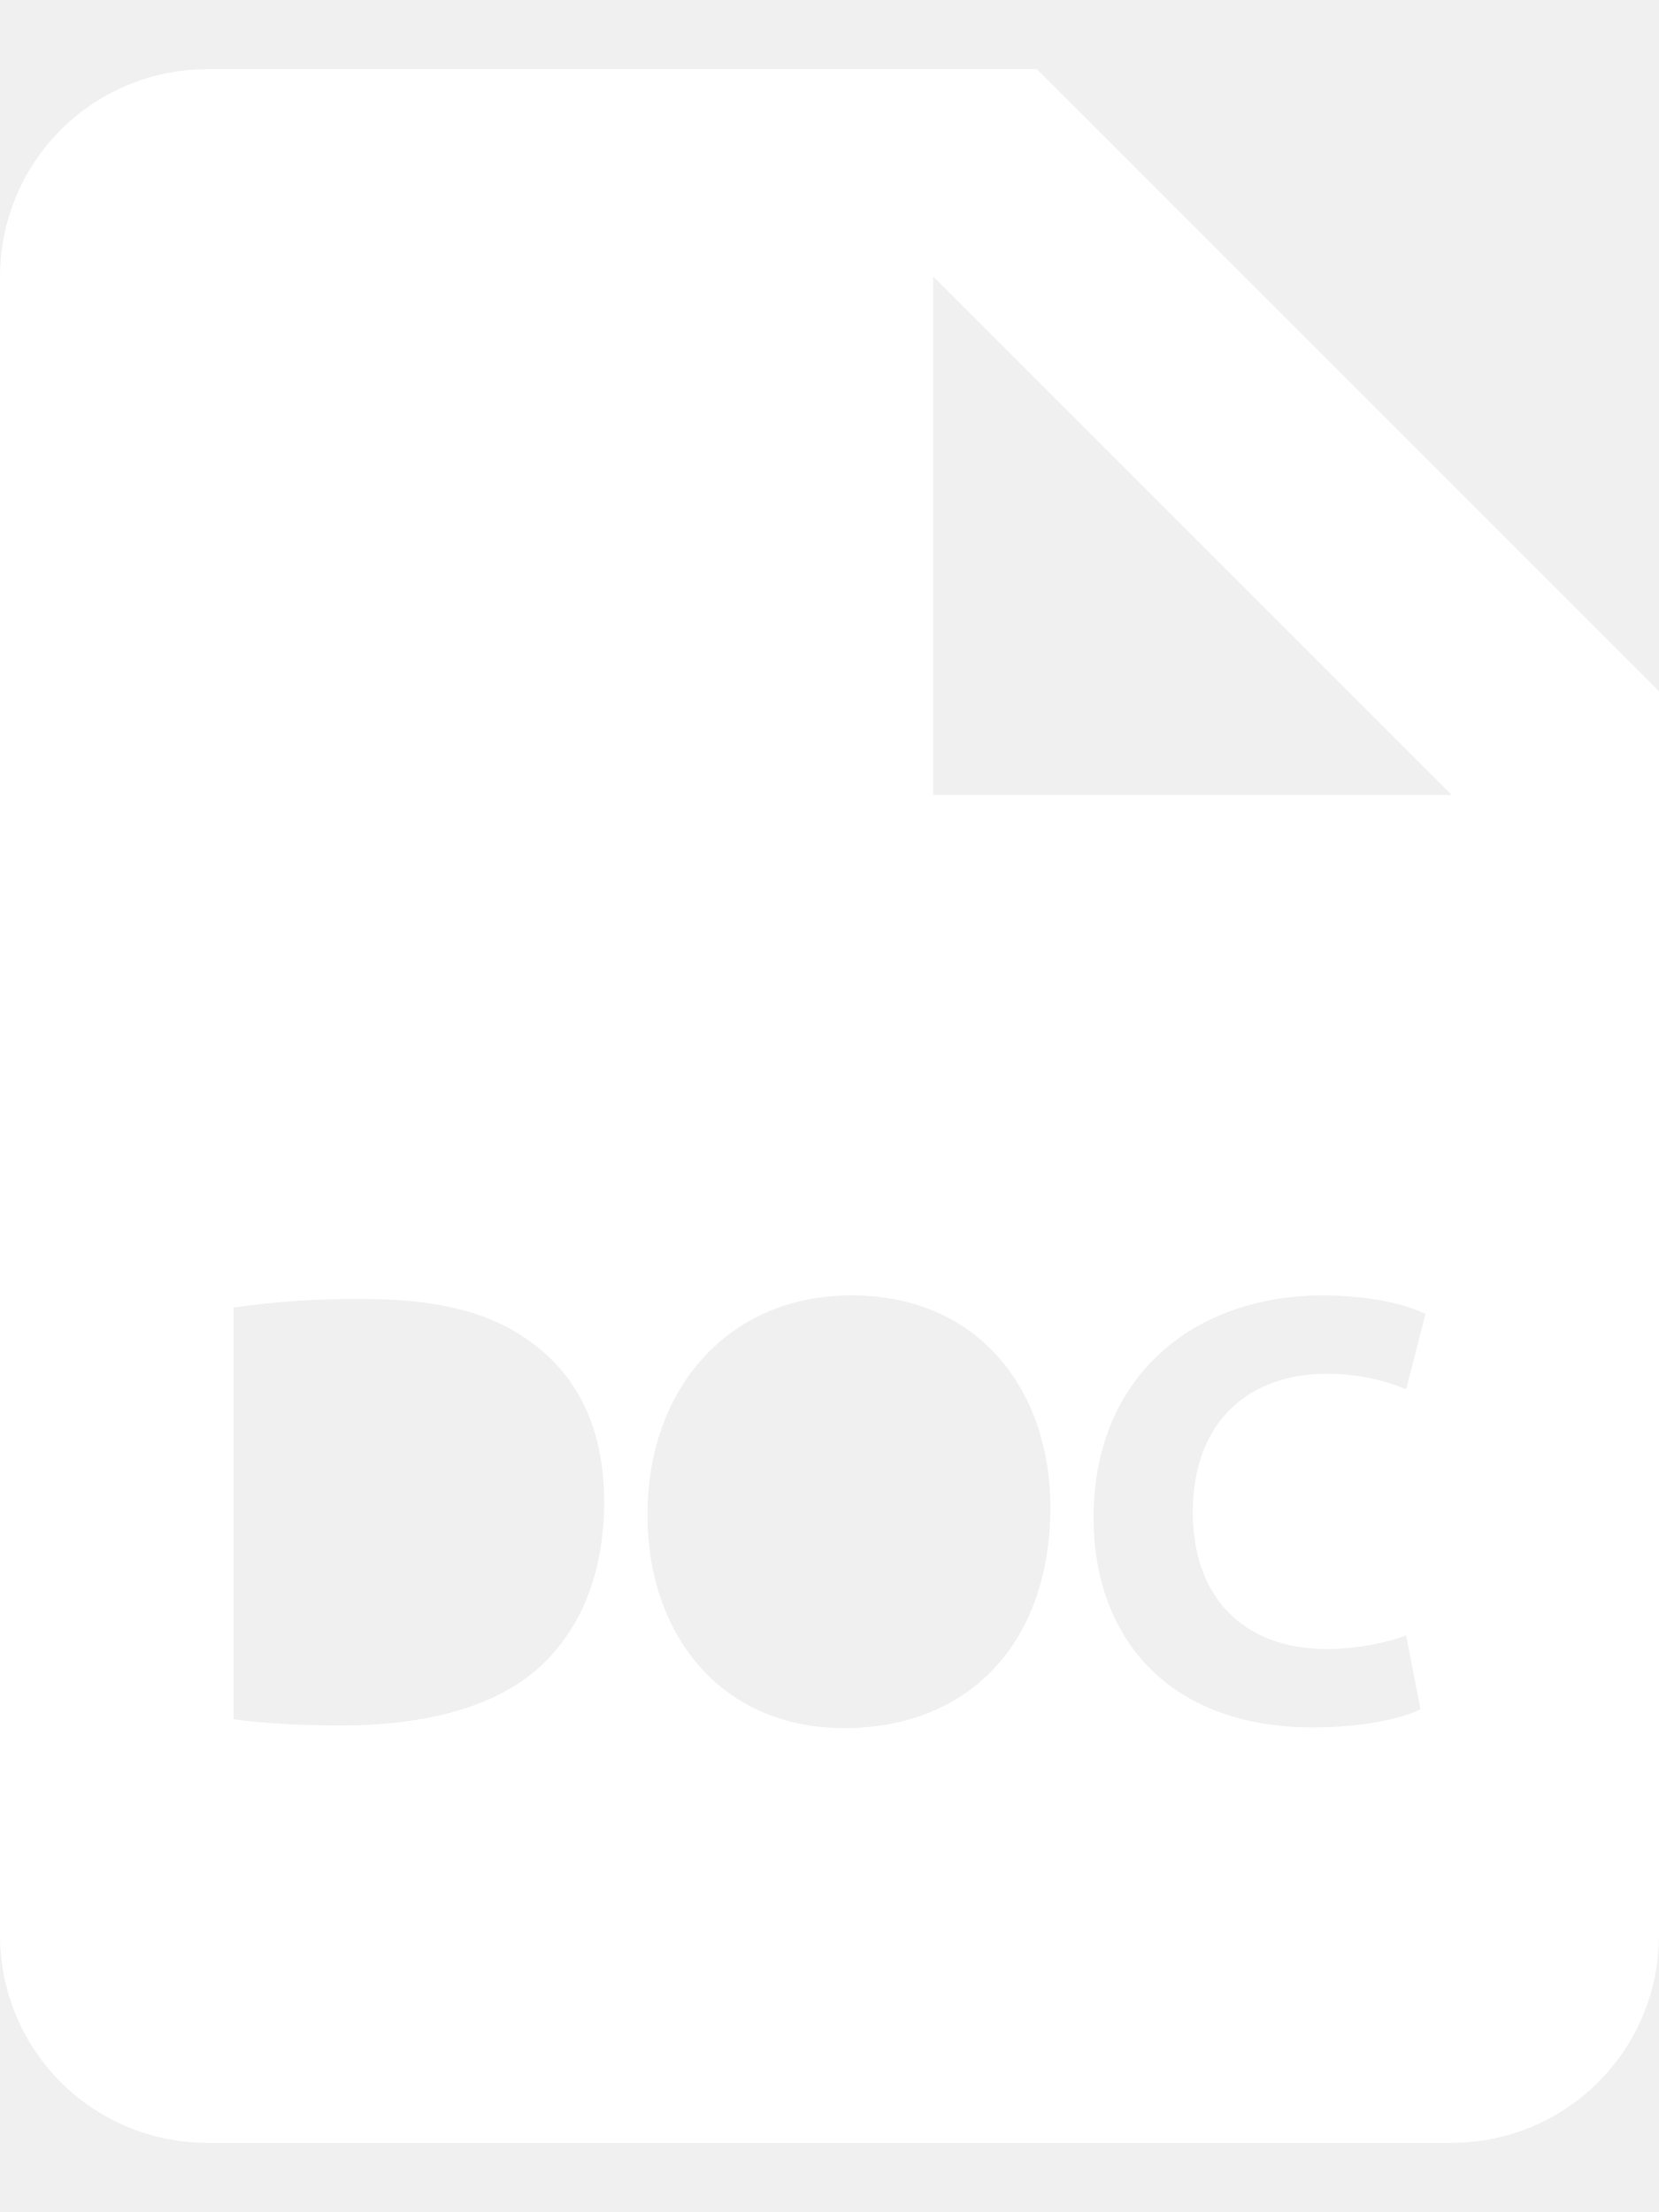
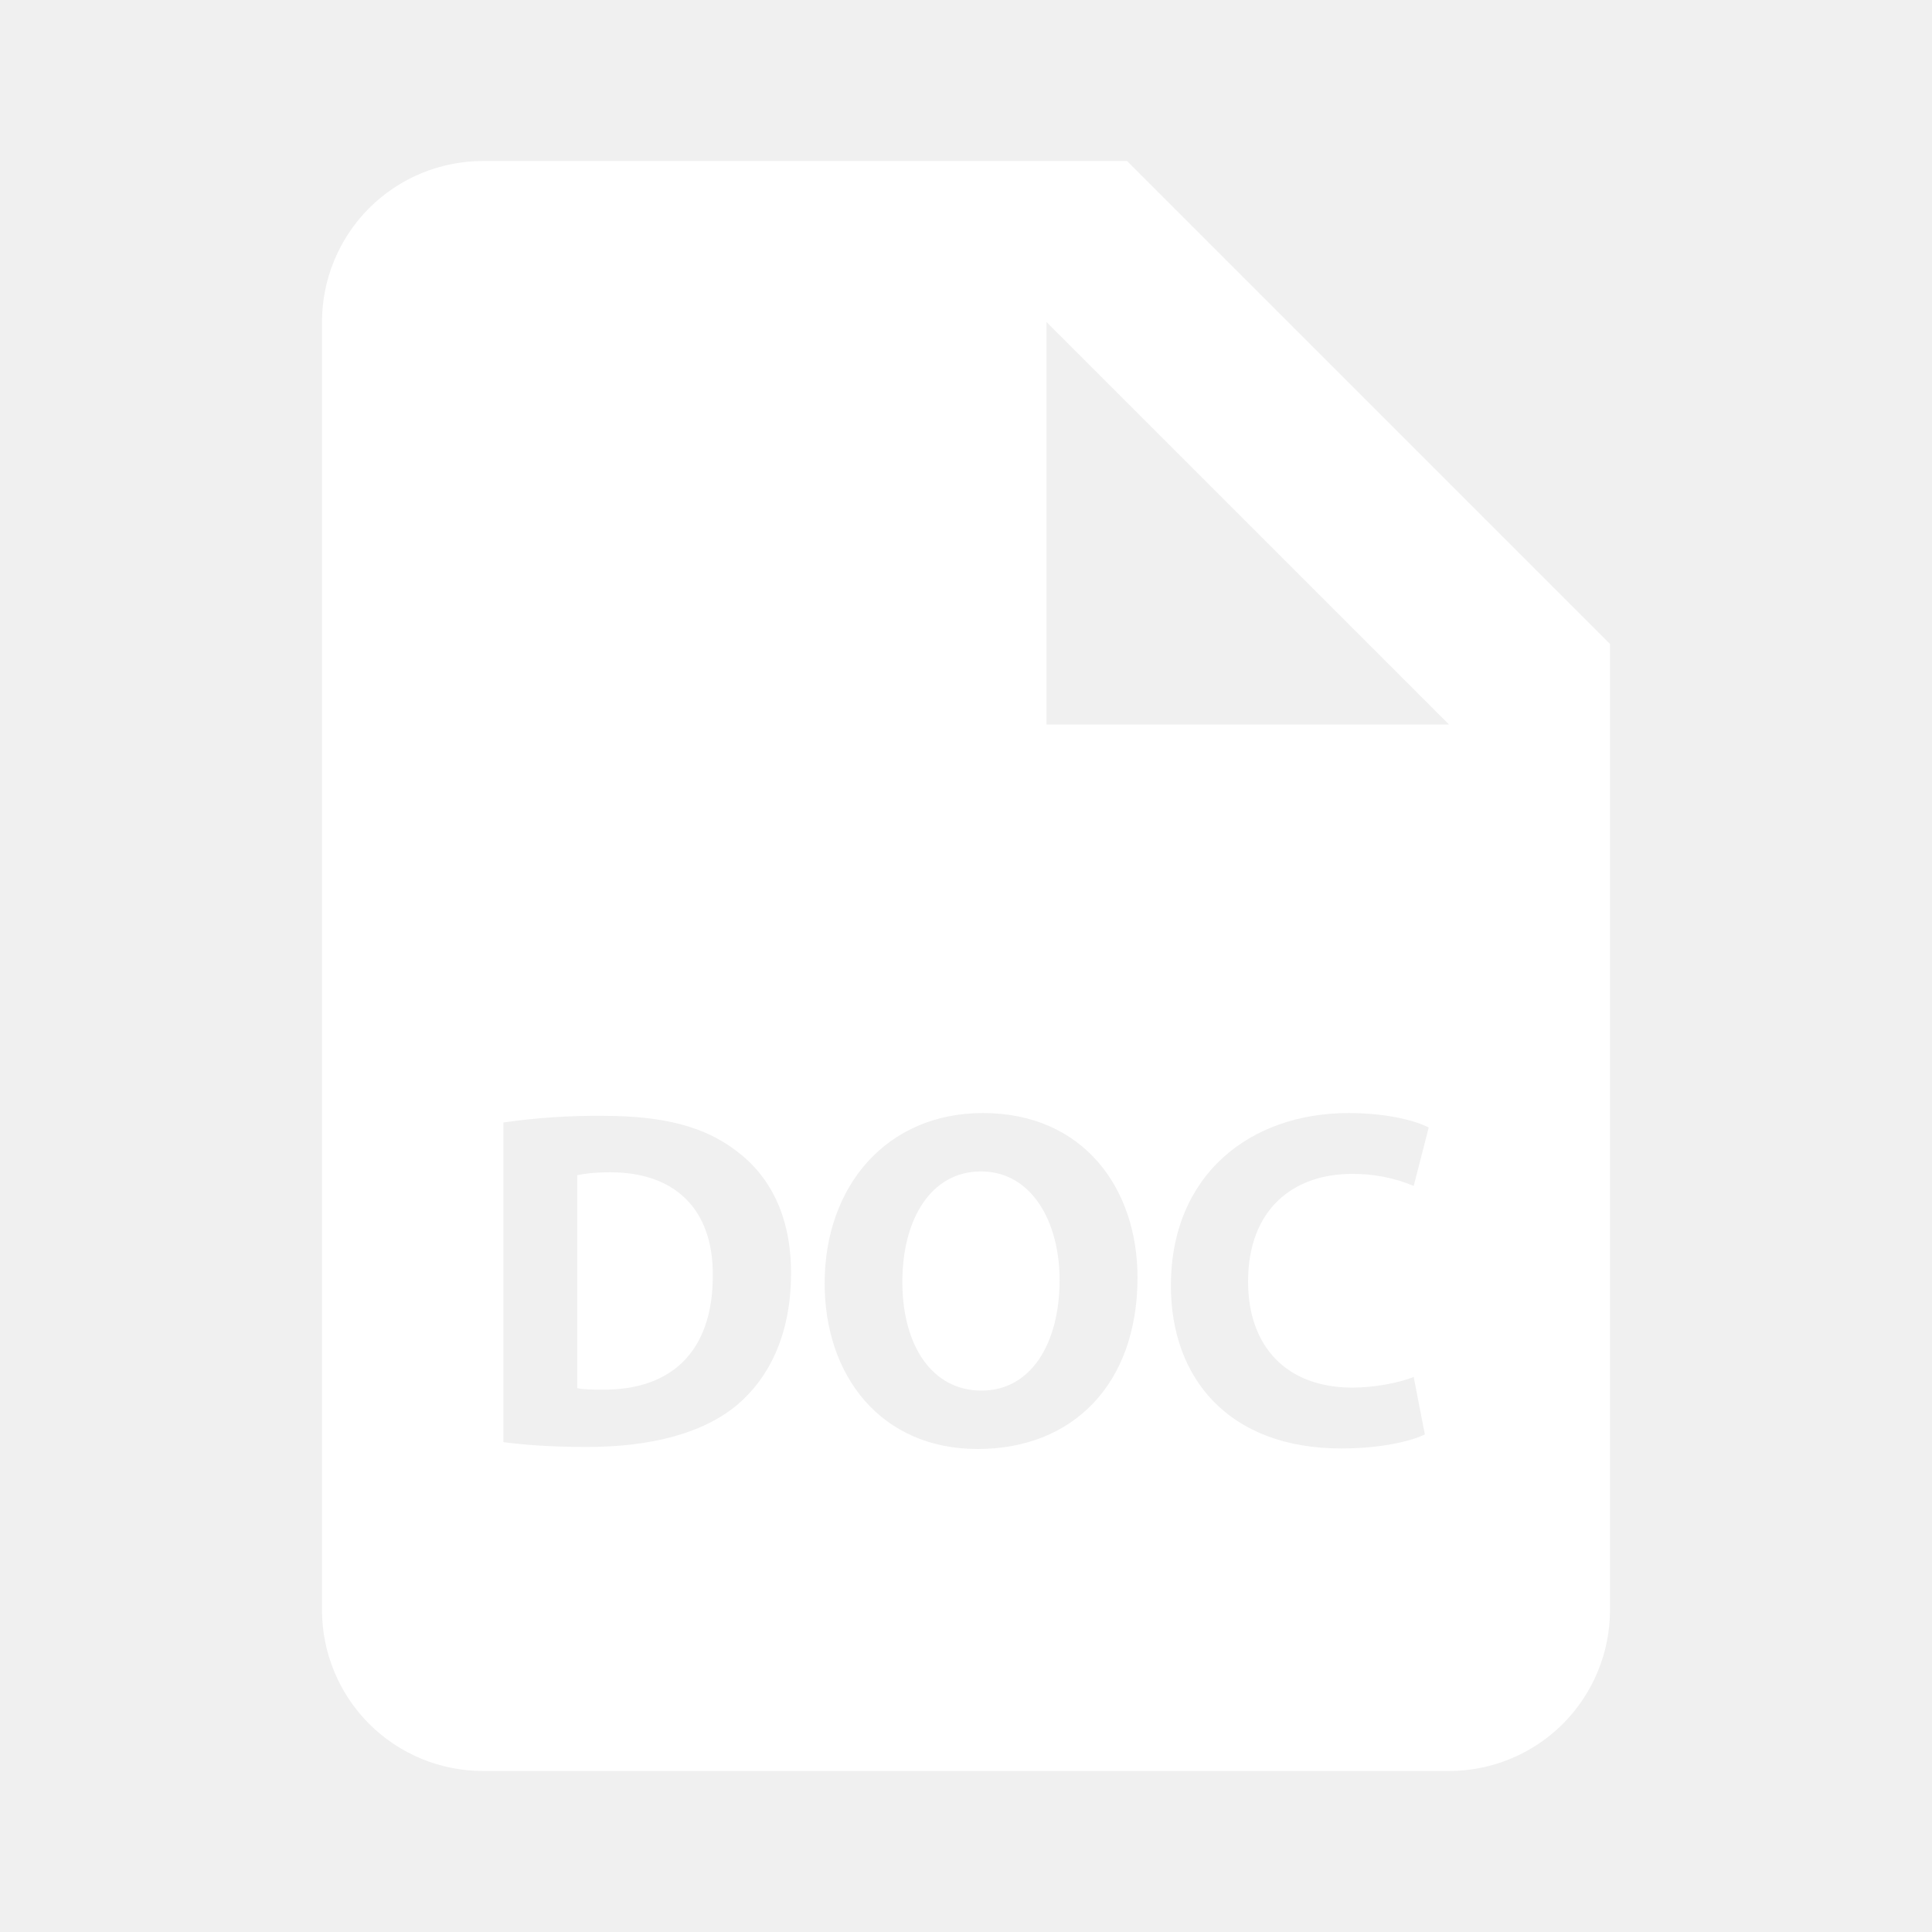
- <svg xmlns="http://www.w3.org/2000/svg" width="12" height="16" viewBox="0 0 12 16" fill="none">
-   <path d="M7.5 0.5H1.5C1.102 0.5 0.721 0.658 0.439 0.939C0.158 1.221 0 1.602 0 2V14C0 14.398 0.158 14.779 0.439 15.061C0.721 15.342 1.102 15.5 1.5 15.5H10.5C10.898 15.5 11.279 15.342 11.561 15.061C11.842 14.779 12 14.398 12 14V5L7.5 0.5ZM3.866 12.091C3.547 12.356 3.062 12.481 2.468 12.481C2.112 12.481 1.861 12.459 1.69 12.436V9.458C1.996 9.414 2.306 9.393 2.616 9.396C3.192 9.396 3.566 9.499 3.857 9.72C4.172 9.954 4.37 10.327 4.37 10.861C4.37 11.443 4.159 11.843 3.866 12.091ZM6.109 12.5C5.209 12.5 4.683 11.82 4.683 10.957C4.683 10.048 5.263 9.37 6.158 9.37C7.089 9.37 7.598 10.066 7.598 10.903C7.597 11.897 6.994 12.5 6.109 12.5ZM9.6 11.928C9.806 11.928 10.036 11.883 10.171 11.829L10.275 12.364C10.149 12.427 9.866 12.495 9.497 12.495C8.45 12.495 7.91 11.843 7.91 10.979C7.91 9.945 8.647 9.37 9.565 9.37C9.92 9.37 10.19 9.441 10.311 9.505L10.171 10.049C9.989 9.974 9.793 9.935 9.595 9.937C9.051 9.937 8.628 10.265 8.628 10.94C8.628 11.547 8.988 11.928 9.6 11.928ZM7.5 5.75H6.75V2L10.5 5.75H7.5Z" fill="white" />
+ <svg xmlns="http://www.w3.org/2000/svg" width="18" height="18" viewBox="0 0 18 18" fill="none">
+   <path d="M9.139 10.914C8.677 10.914 8.407 11.354 8.407 11.944C8.407 12.537 8.685 12.956 9.144 12.956C9.607 12.956 9.872 12.515 9.872 11.926C9.872 11.381 9.611 10.914 9.139 10.914Z" fill="white" />
+   <path d="M10.5 1.5H4.5C4.102 1.5 3.721 1.658 3.439 1.939C3.158 2.221 3 2.602 3 3V15C3 15.398 3.158 15.779 3.439 16.061C3.721 16.342 4.102 16.5 4.5 16.5H13.5C13.898 16.5 14.279 16.342 14.561 16.061C14.842 15.779 15 15.398 15 15V6L10.5 1.5ZM6.866 13.091C6.547 13.356 6.061 13.481 5.468 13.481C5.112 13.481 4.861 13.459 4.69 13.436V10.458C4.996 10.414 5.306 10.393 5.616 10.396C6.192 10.396 6.566 10.499 6.857 10.72C7.172 10.954 7.37 11.327 7.37 11.861C7.37 12.443 7.159 12.843 6.866 13.091ZM9.109 13.5C8.209 13.5 7.683 12.82 7.683 11.957C7.683 11.048 8.263 10.37 9.158 10.37C10.089 10.37 10.598 11.066 10.598 11.903C10.597 12.897 9.994 13.5 9.109 13.5ZM12.6 12.928C12.806 12.928 13.036 12.883 13.171 12.829L13.275 13.364C13.149 13.427 12.866 13.495 12.497 13.495C11.45 13.495 10.909 12.843 10.909 11.979C10.909 10.945 11.647 10.37 12.565 10.37C12.92 10.37 13.19 10.441 13.311 10.505L13.171 11.049C12.989 10.973 12.793 10.935 12.595 10.937C12.051 10.937 11.628 11.265 11.628 11.94C11.628 12.547 11.988 12.928 12.6 12.928ZM10.5 6.75H9.75V3L13.5 6.75H10.5Z" fill="white" />
+   <path d="M5.688 10.922C5.536 10.922 5.437 10.936 5.378 10.949V12.933C5.437 12.947 5.531 12.947 5.616 12.947C6.237 12.951 6.641 12.61 6.641 11.885C6.646 11.255 6.277 10.922 5.688 10.922Z" fill="white" />
</svg>
